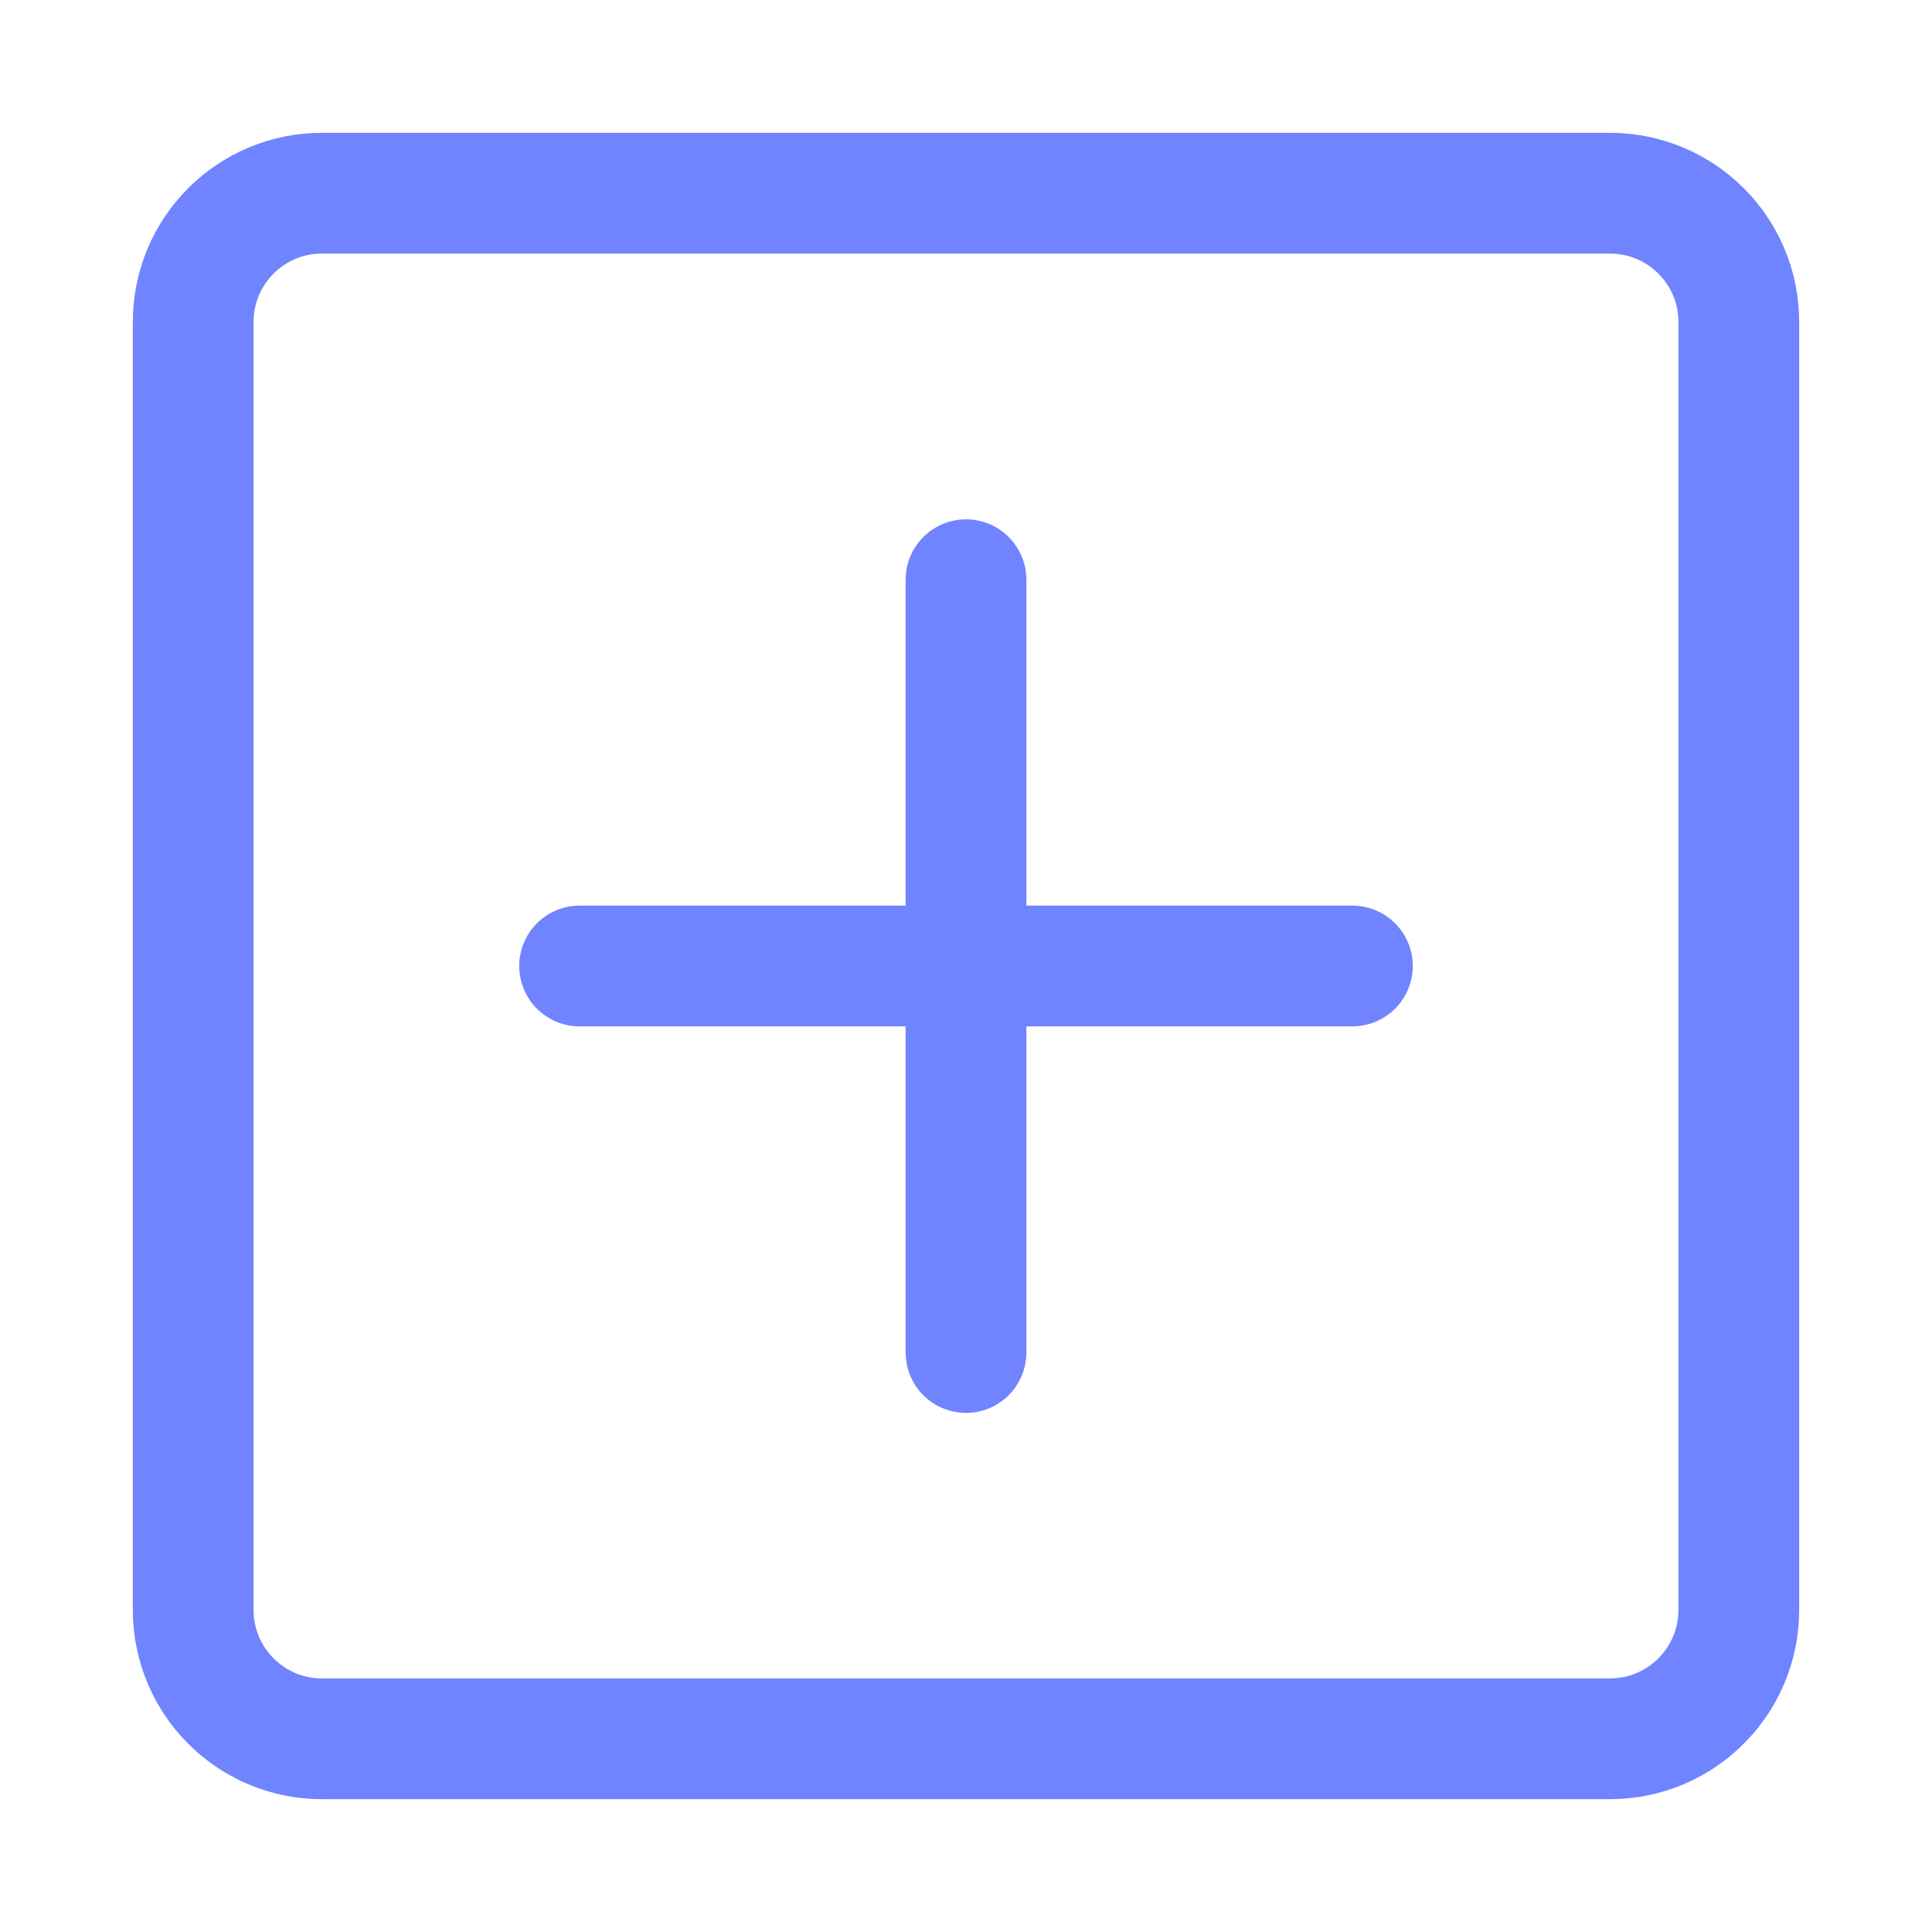
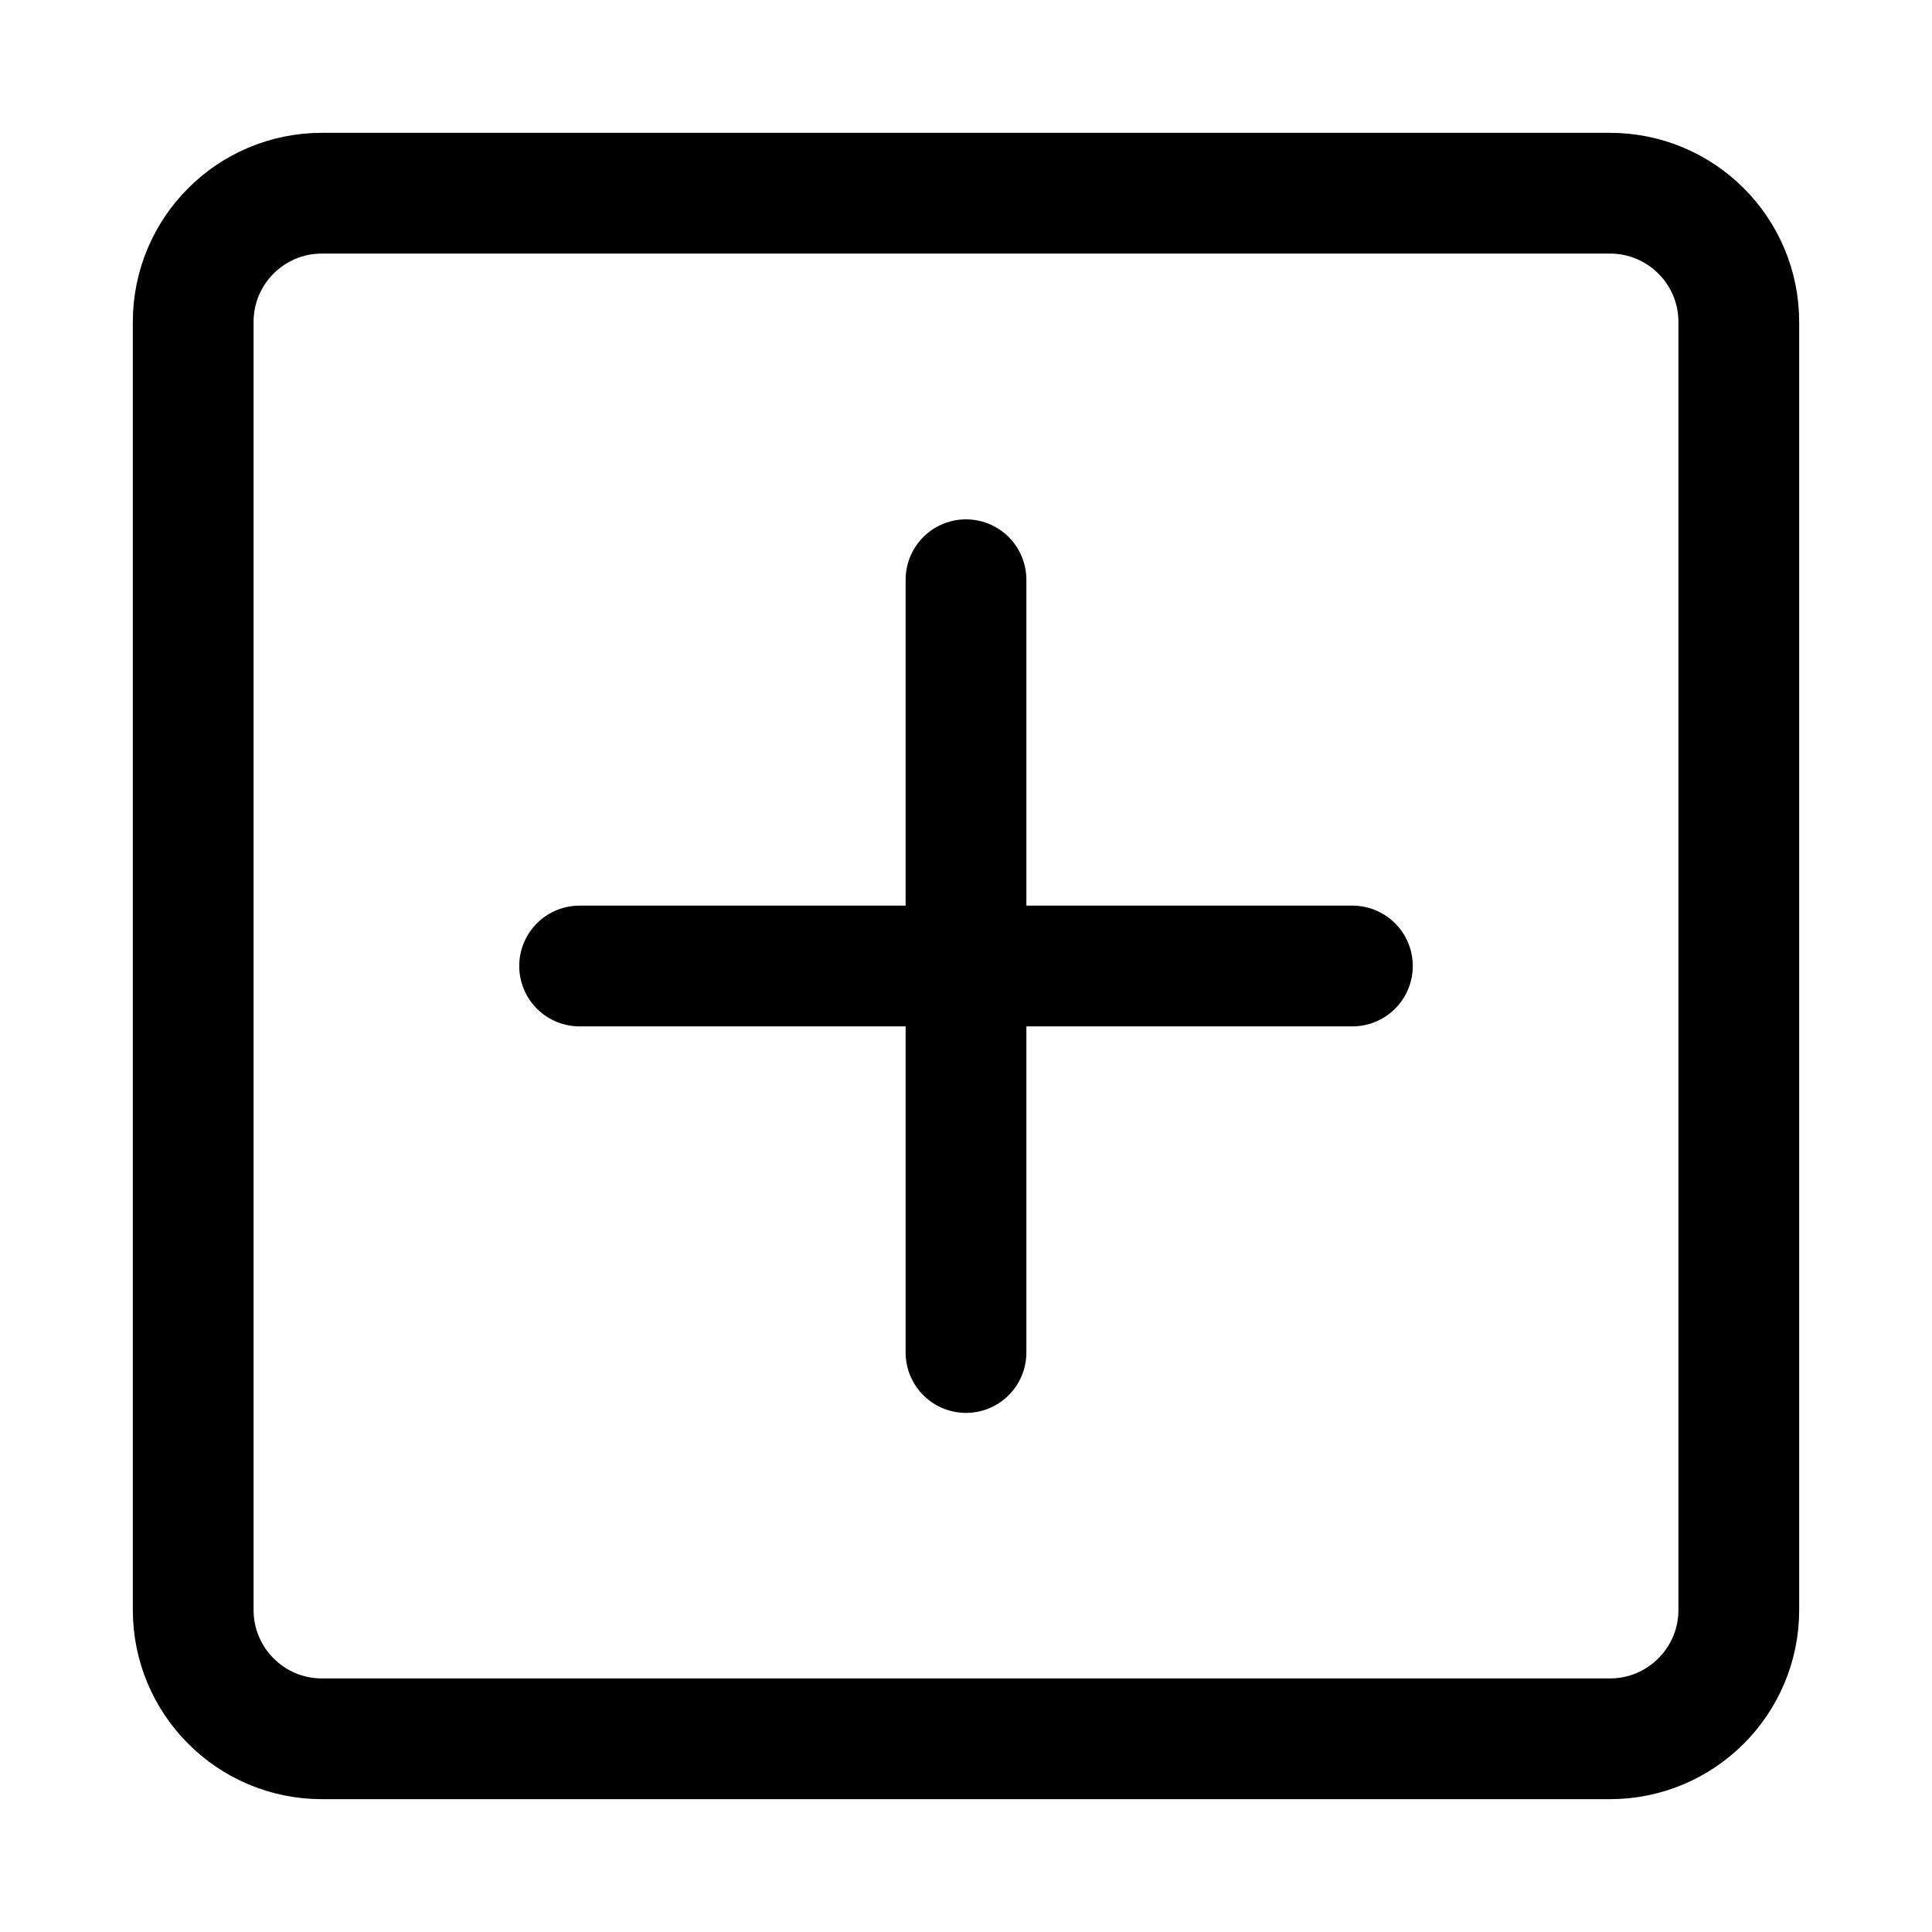
<svg xmlns="http://www.w3.org/2000/svg" width="16" height="16" viewBox="0 0 16 16" fill="none">
-   <path d="M13.333 1.6H2.666C2.077 1.6 1.6 2.077 1.6 2.666V13.333C1.6 13.922 2.077 14.4 2.666 14.4H13.333C13.922 14.4 14.4 13.922 14.4 13.333V2.666C14.4 2.077 13.922 1.6 13.333 1.6Z" stroke="#7084FF" stroke-linejoin="round" />
-   <path d="M8 4.801V11.201" stroke="#7084FF" stroke-linecap="round" stroke-linejoin="round" />
-   <path d="M4.8 8H11.2" stroke="#7084FF" stroke-linecap="round" stroke-linejoin="round" />
+   <path d="M13.333 1.6H2.666C2.077 1.6 1.6 2.077 1.6 2.666V13.333C1.6 13.922 2.077 14.4 2.666 14.4H13.333C13.922 14.4 14.4 13.922 14.4 13.333V2.666C14.4 2.077 13.922 1.6 13.333 1.6Z" stroke="currentColor" stroke-linejoin="round" />
+   <path d="M8 4.801V11.201" stroke="currentColor" stroke-linecap="round" stroke-linejoin="round" />
+   <path d="M4.8 8H11.2" stroke="currentColor" stroke-linecap="round" stroke-linejoin="round" />
</svg>
